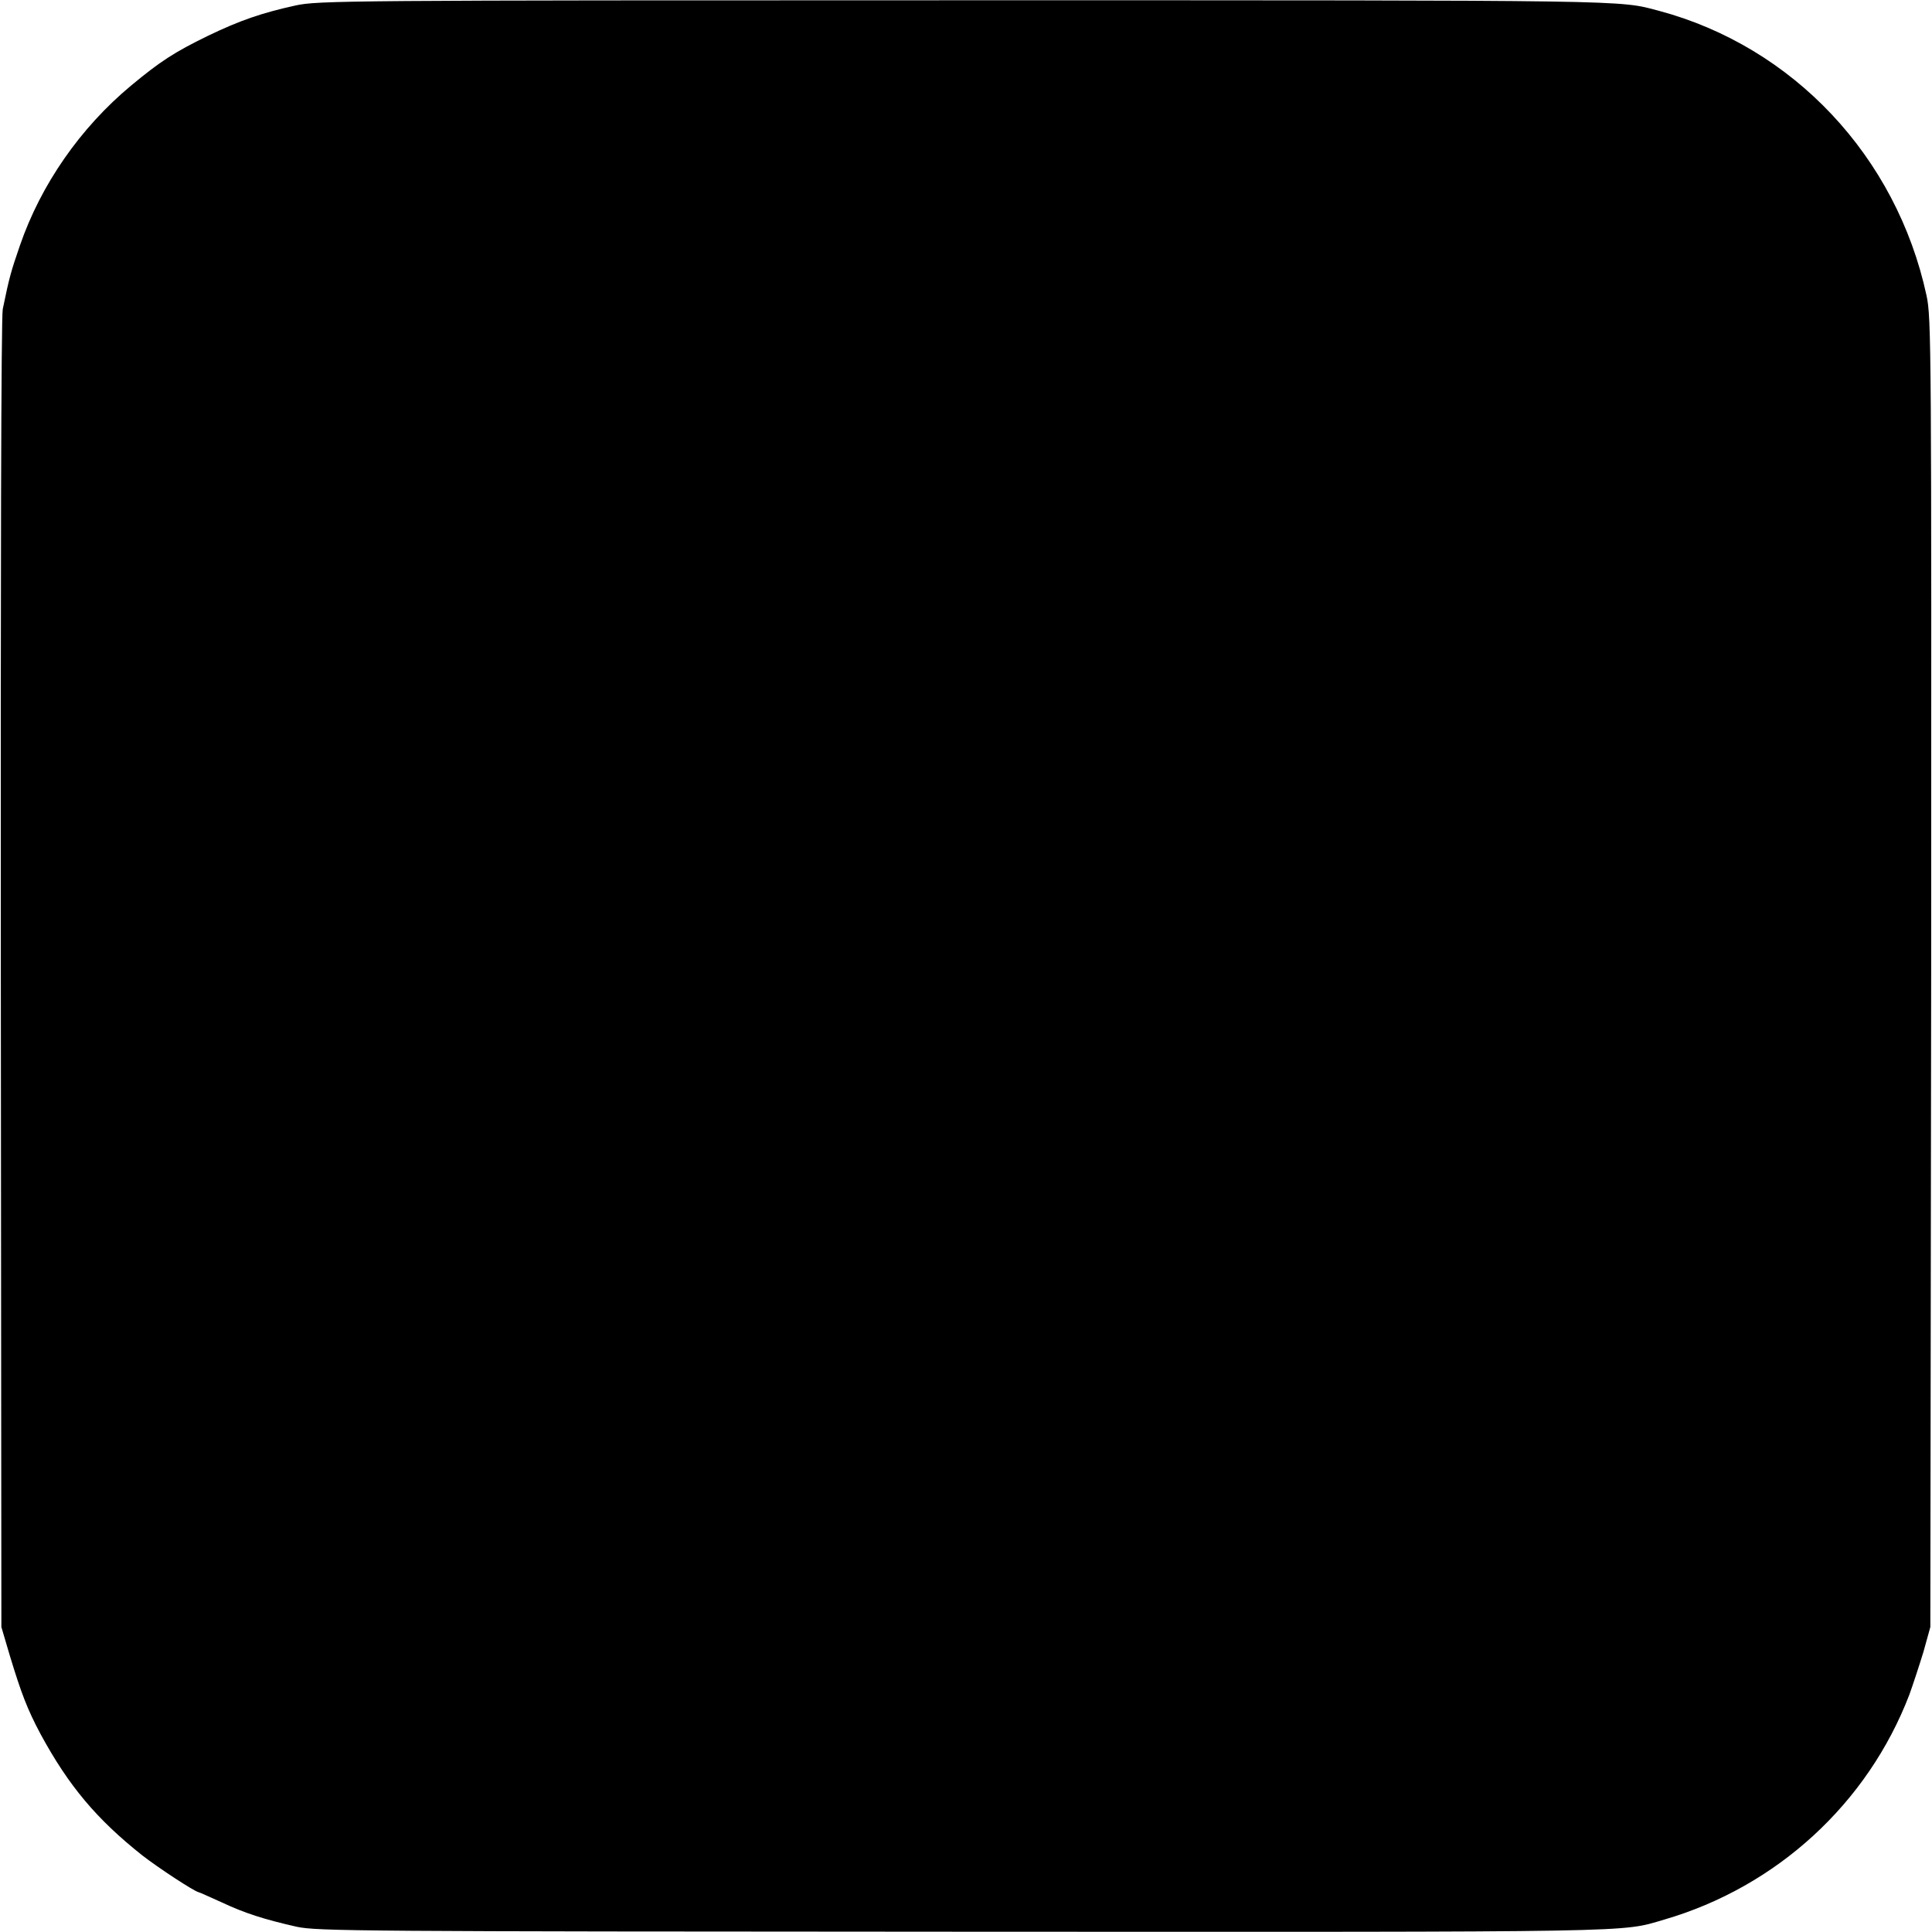
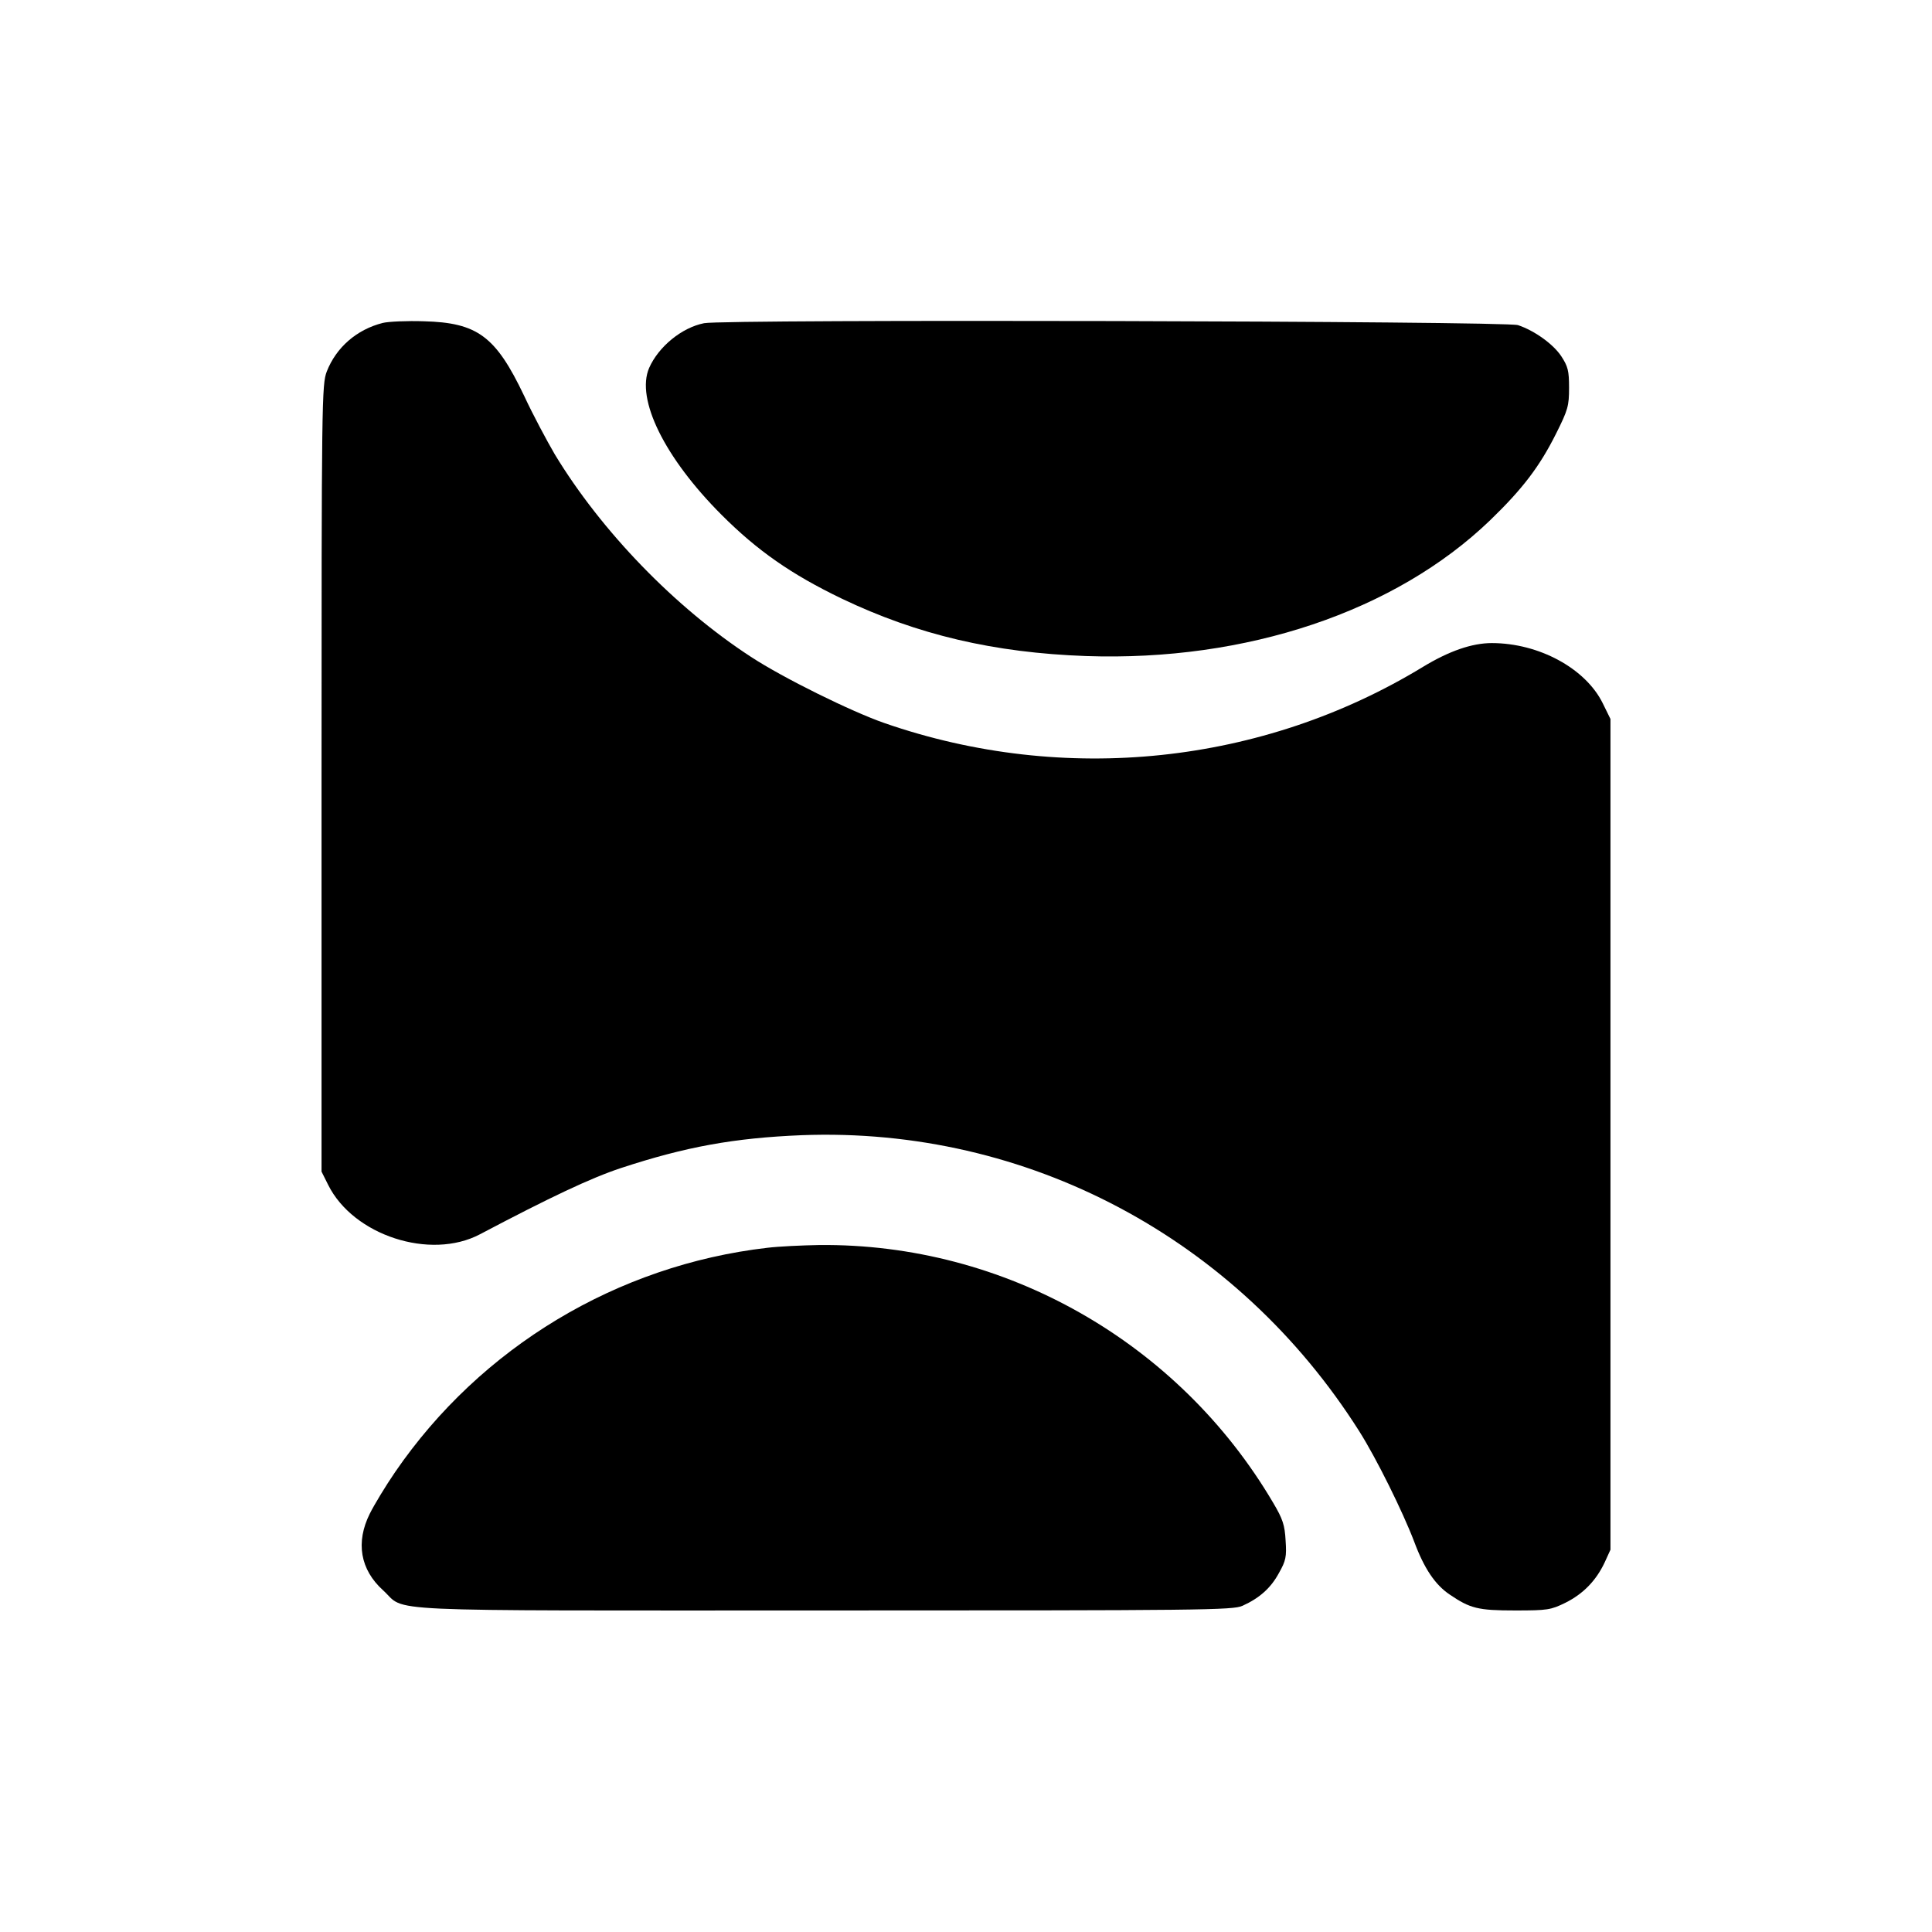
<svg xmlns="http://www.w3.org/2000/svg" version="1.0" width="700pt" height="700pt" viewBox="0 0 700 700" preserveAspectRatio="xMidYMid meet">
  <g transform="translate(0,700) scale(0.1,-0.1)" fill="#000000" stroke="none">
-     <path d="M1070 6980 c-122 -27 -201 -54 -317 -110 -121 -59 -172 -92 -278 -180 -184 -153 -327 -359 -403 -580 -32 -93 -38 -113 -62 -230 -6 -27 -8 -982 -7 -2410 l2 -2365 31 -105 c41 -135 63 -193 111 -283 102 -188 203 -308 368 -439 59 -46 189 -131 205 -134 3 0 39 -17 82 -36 85 -40 154 -62 273 -89 75 -16 221 -17 2415 -18 2486 -1 2379 -3 2540 44 408 119 737 421 888 815 13 36 36 106 51 155 l25 90 3 2370 c1 2268 1 2374 -17 2455 -109 503 -483 901 -970 1031 -147 39 -78 38 -2510 38 -2253 0 -2348 -1 -2430 -19z" />
+     <path d="M1387 5830 c-95 -24 -169 -89 -203 -176 -18 -47 -19 -100 -19 -1474 l0 -1425 24 -48 c91 -183 370 -274 550 -179 254 134 402 204 511 240 234 77 410 109 655 119 817 31 1577 -373 2020 -1073 62 -98 157 -290 199 -400 36 -97 76 -156 128 -191 75 -51 103 -58 238 -58 117 0 129 2 182 28 64 32 111 80 142 146 l21 46 0 1505 0 1505 -28 57 c-62 126 -231 218 -402 218 -72 0 -155 -29 -249 -86 -581 -354 -1299 -430 -1951 -204 -121 42 -368 164 -484 240 -275 179 -542 455 -711 734 -28 48 -79 143 -111 212 -103 216 -169 265 -364 270 -60 2 -127 -1 -148 -6z" />
+     <path d="M2551 5829 c-81 -16 -165 -85 -199 -162 -49 -113 56 -326 263 -533 129 -129 252 -215 435 -303 274 -131 551 -196 885 -208 581 -20 1120 161 1464 492 117 113 179 194 239 314 43 86 47 100 47 166 0 62 -4 77 -28 114 -29 44 -97 93 -157 113 -42 15 -2878 22 -2949 7z" />
+     <path d="M2780 2479 c-544 -63 -1038 -360 -1348 -812 -35 -51 -76 -119 -92 -151 -52 -104 -35 -203 48 -278 88 -80 -61 -73 1597 -73 1371 0 1483 1 1517 17 62 28 103 65 132 119 25 44 28 59 24 117 -3 56 -10 78 -45 137 -343 583 -974 941 -1645 934 -62 -1 -147 -5 -188 -10z" />
  </g>
</svg>
